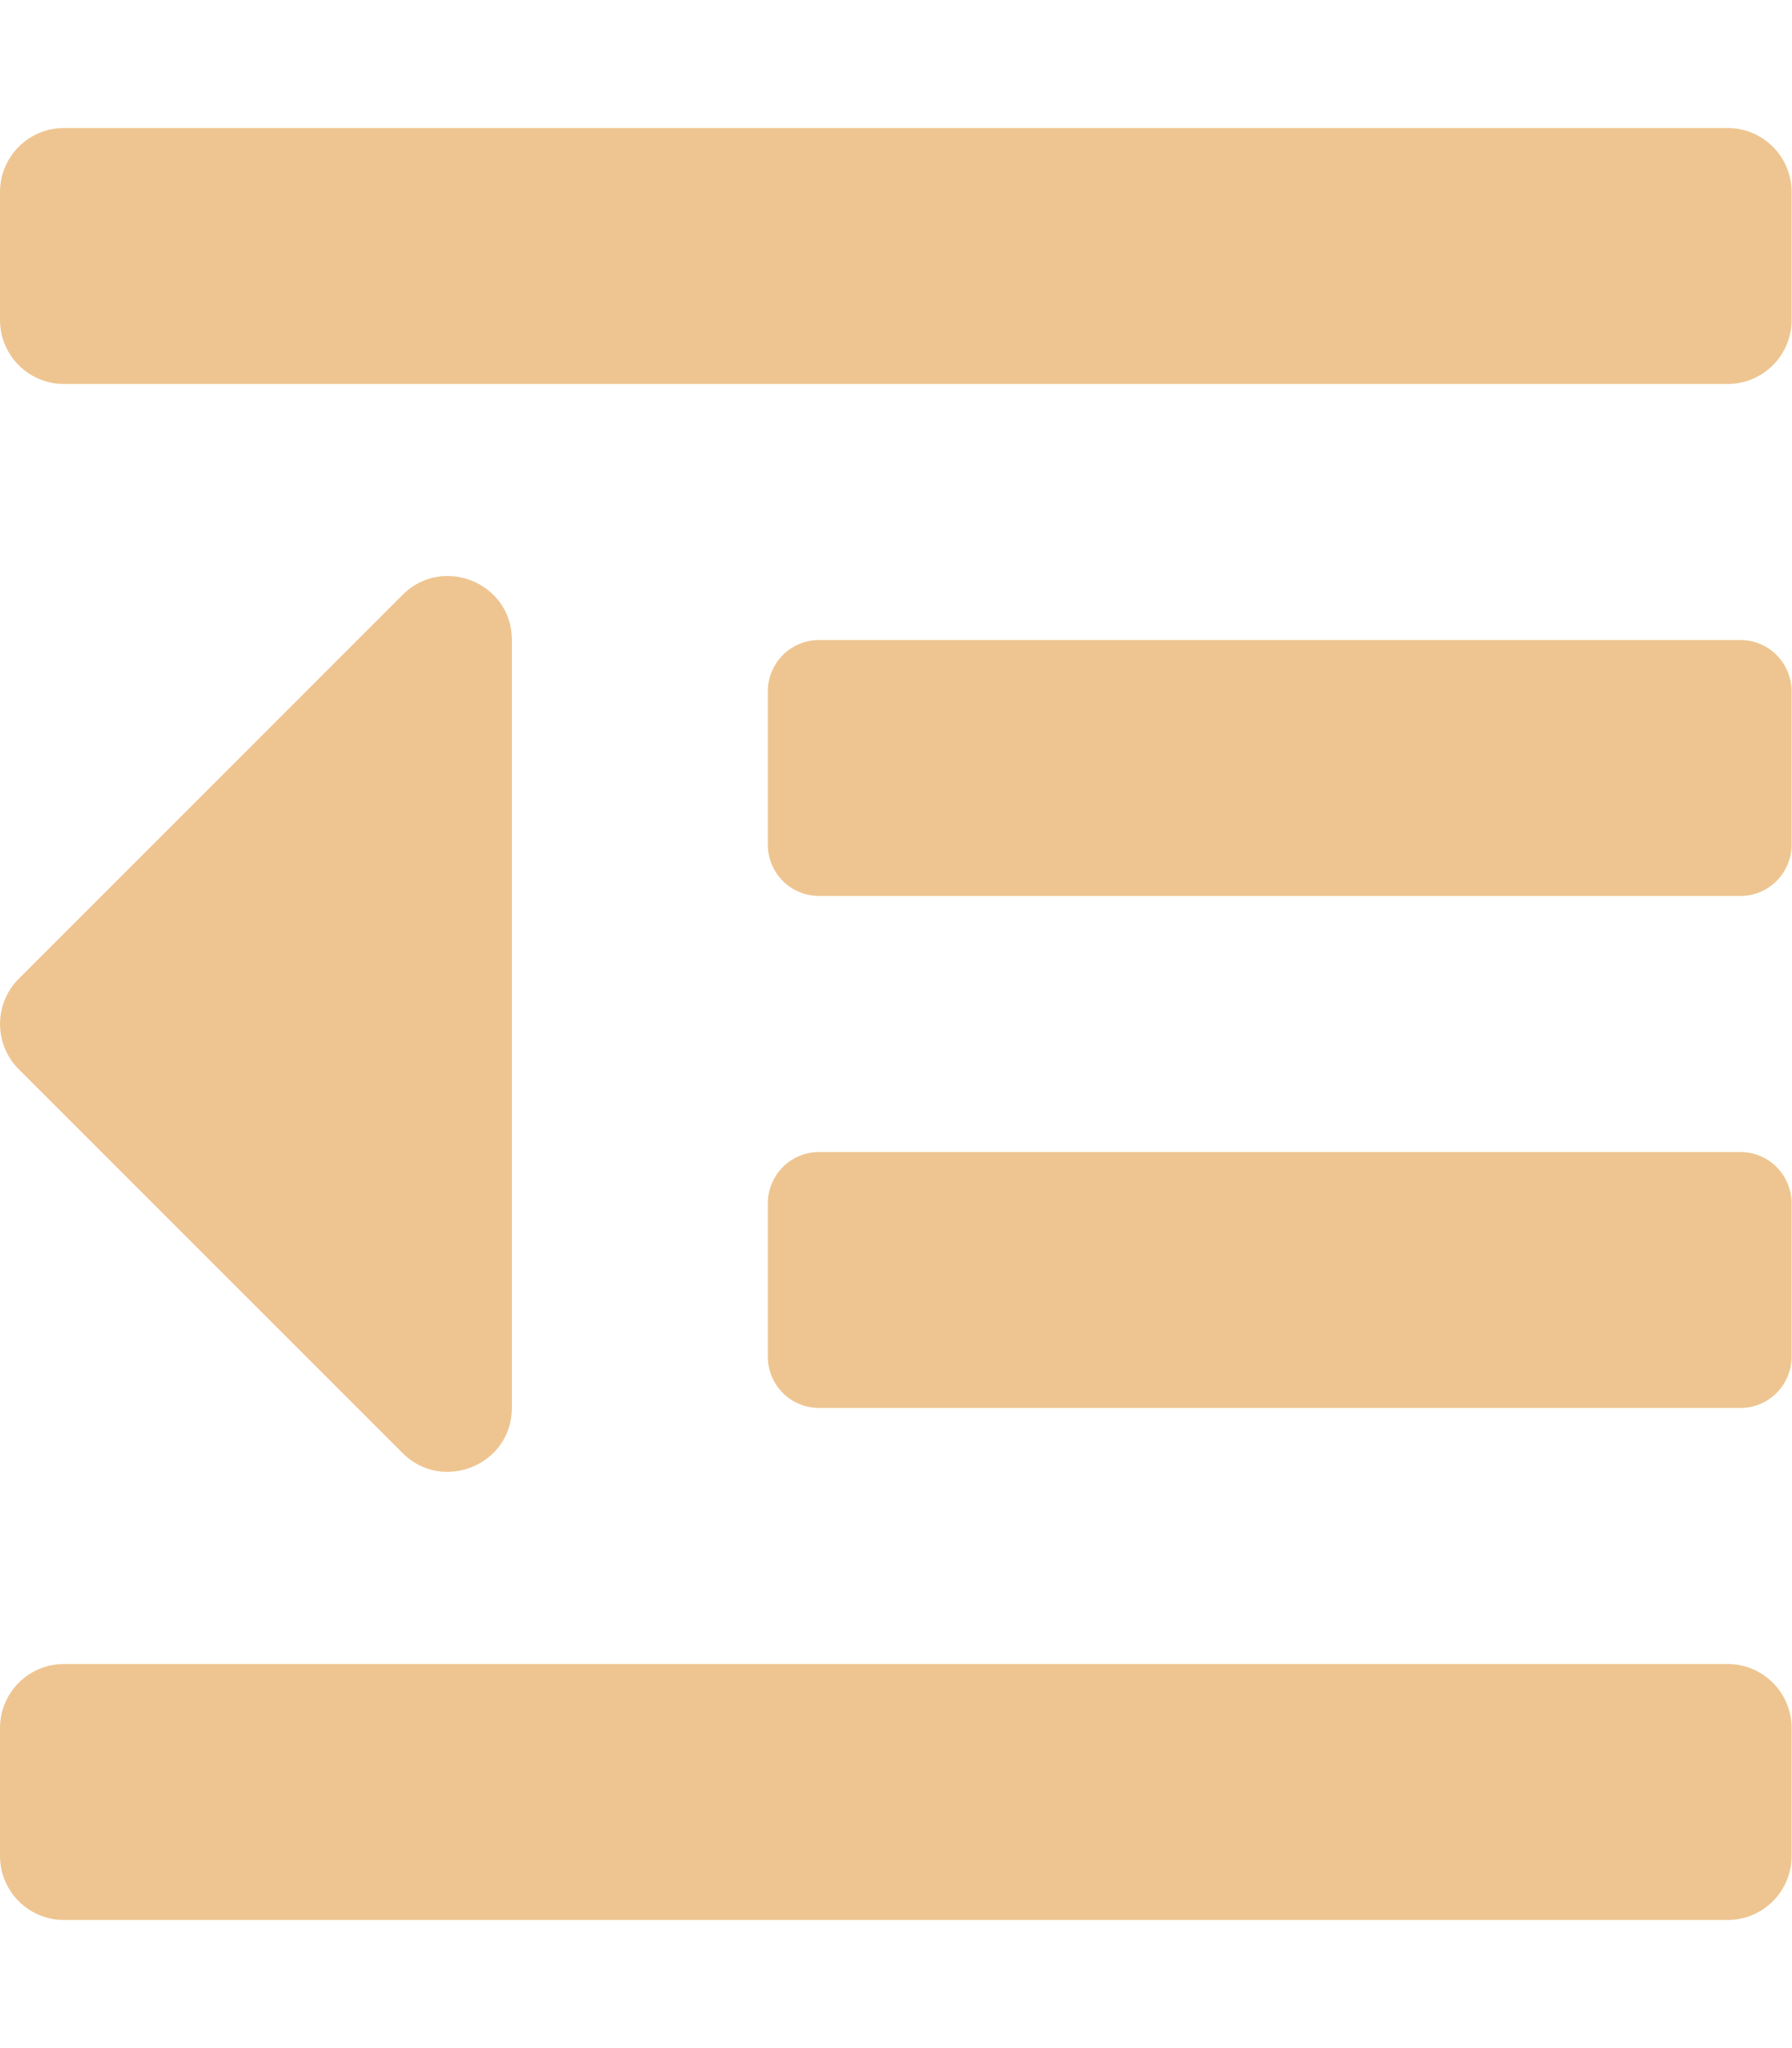
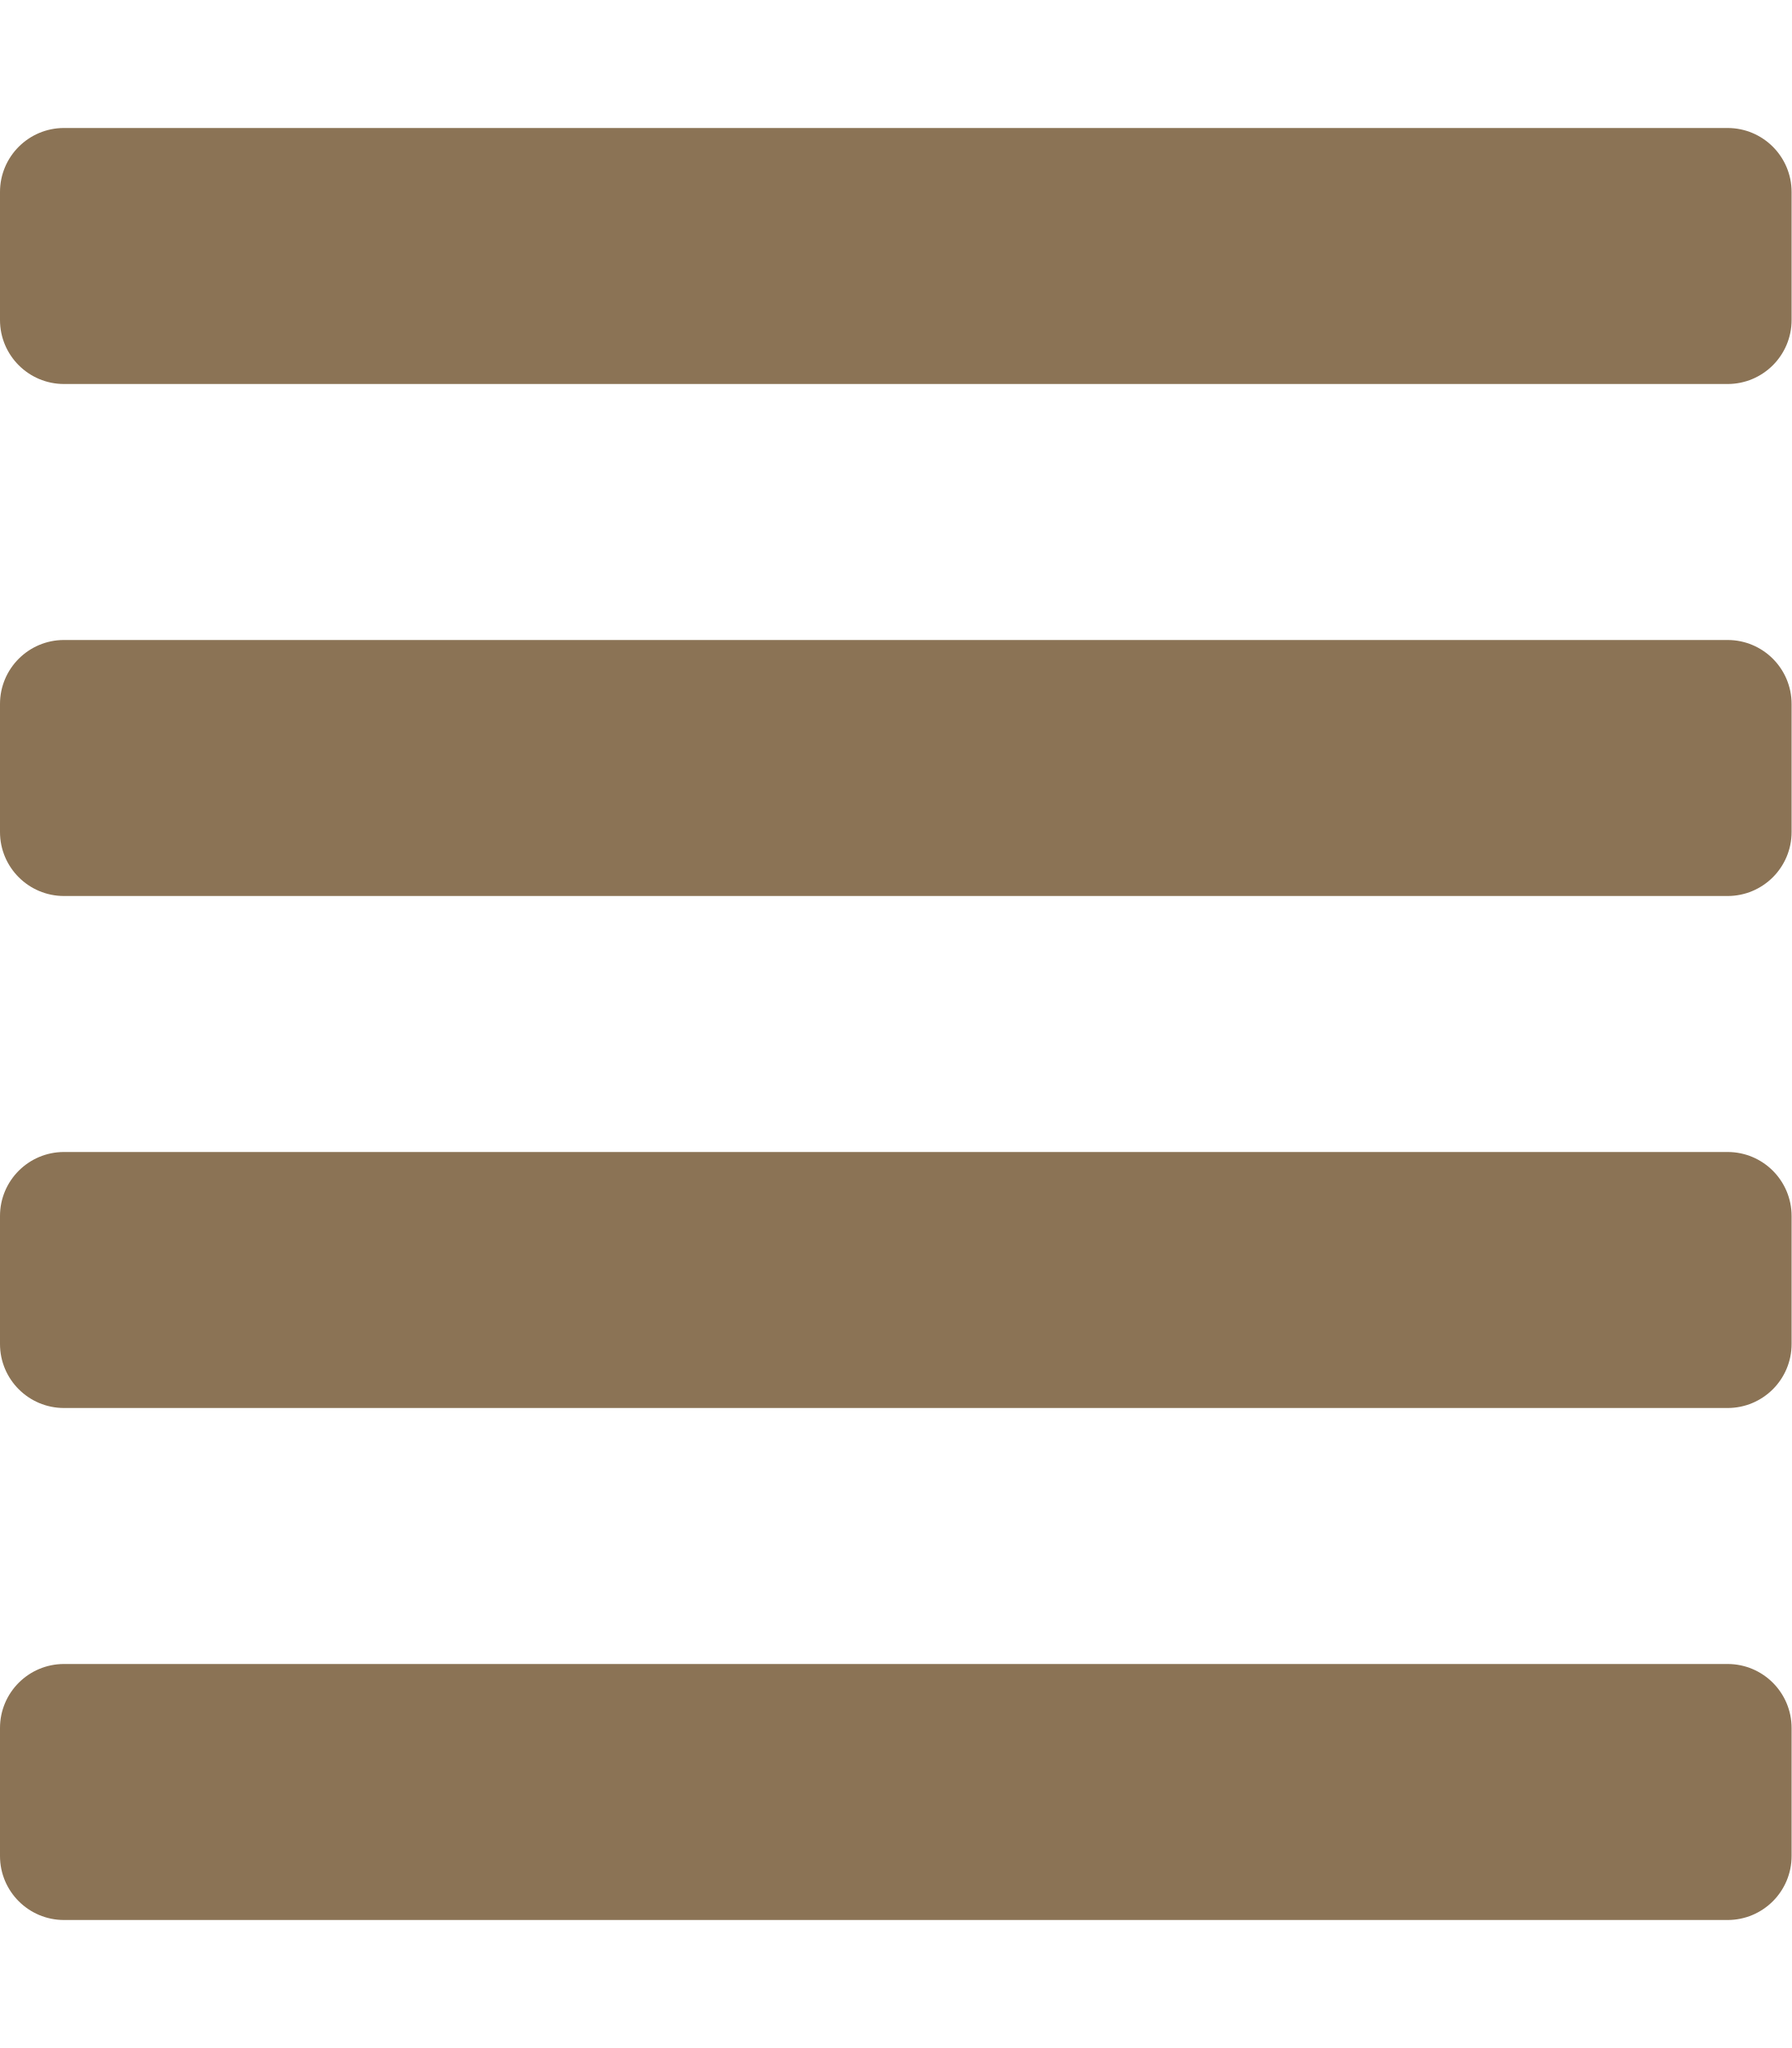
- <svg xmlns="http://www.w3.org/2000/svg" style="fill:#eec591;" viewBox="0 0 448 512">
-   <path d="M100.69 363.29c10 10 27.31 2.93 27.31-11.31V160c0-14.32-17.33-21.31-27.31-11.31l-96 96a16 16 0 0 0 0 22.62zM432 416H16a16 16 0 0 0-16 16v32a16 16 0 0 0 16 16h416a16 16 0 0 0 16-16v-32a16 16 0 0 0-16-16zm3.17-128H204.83A12.82 12.82 0 0 0 192 300.83v38.34A12.82 12.82 0 0 0 204.83 352h230.34A12.82 12.82 0 0 0 448 339.17v-38.34A12.82 12.82 0 0 0 435.17 288zm0-128H204.83A12.82 12.82 0 0 0 192 172.83v38.34A12.82 12.82 0 0 0 204.83 224h230.34A12.82 12.82 0 0 0 448 211.17v-38.34A12.82 12.82 0 0 0 435.17 160zM432 32H16A16 16 0 0 0 0 48v32a16 16 0 0 0 16 16h416a16 16 0 0 0 16-16V48a16 16 0 0 0-16-16z" />
+ <svg xmlns="http://www.w3.org/2000/svg" style="fill:#8b7355;" viewBox="0 0 448 512">
+   <path d="M432 416H16a16 16 0 0 0-16 16v32a16 16 0 0 0 16 16h416a16 16 0 0 0 16-16v-32a16 16 0 0 0-16-16zm0-128H16a16 16 0 0 0-16 16v32a16 16 0 0 0 16 16h416a16 16 0 0 0 16-16v-32a16 16 0 0 0-16-16zm0-128H16a16 16 0 0 0-16 16v32a16 16 0 0 0 16 16h416a16 16 0 0 0 16-16v-32a16 16 0 0 0-16-16zm0-128H16A16 16 0 0 0 0 48v32a16 16 0 0 0 16 16h416a16 16 0 0 0 16-16V48a16 16 0 0 0-16-16z" />
</svg>
